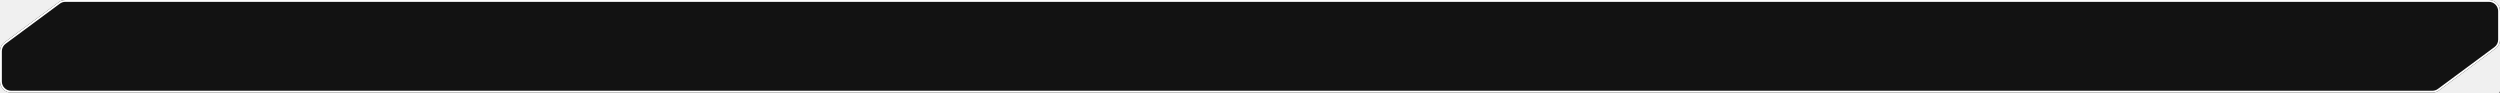
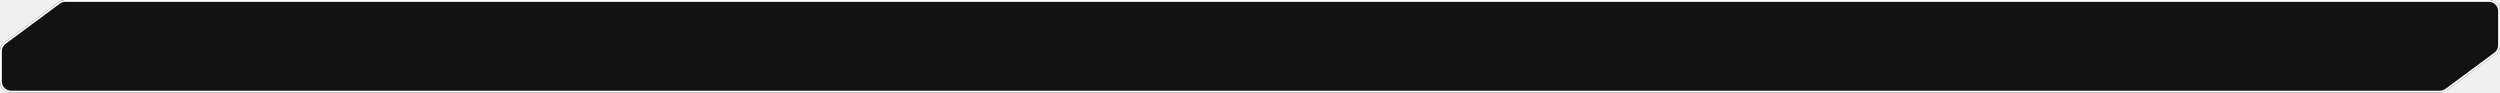
<svg xmlns="http://www.w3.org/2000/svg" width="1350" height="50" viewBox="0 0 1350 50" fill="none">
-   <mask id="path-1-inside-1_79_2916" fill="white">
-     <path fill-rule="evenodd" clip-rule="evenodd" d="M6 50C2.686 50 0 47.314 0 44V27.67C0 25.768 0.902 23.978 2.432 22.846L31.723 1.177C32.755 0.412 34.006 0 35.291 0H1344C1347.31 0 1350 2.686 1350 6V21.426C1350 23.328 1349.1 25.118 1347.57 26.249L1317.06 48.824C1316.02 49.588 1314.77 50 1313.49 50H6ZM1349.64 49.594C1349.47 49.723 1349.56 50 1349.78 50C1349.9 50 1350 49.899 1350 49.775C1350 49.59 1349.79 49.484 1349.64 49.594Z" />
+   <mask id="path-1-inside-1_195_2547" fill="white">
+     <path fill-rule="evenodd" clip-rule="evenodd" d="M6 50C2.686 50 0 47.314 0 44V27.67C0 25.768 0.902 23.978 2.432 22.846L31.723 1.177C32.755 0.412 34.006 0 35.291 0H1344C1347.31 0 1350 2.686 1350 6V24.426C1350 26.328 1349.1 28.118 1347.57 29.249L1321.11 48.824C1320.08 49.588 1318.83 50 1317.54 50H6Z" />
  </mask>
-   <path fill-rule="evenodd" clip-rule="evenodd" d="M6 50C2.686 50 0 47.314 0 44V27.67C0 25.768 0.902 23.978 2.432 22.846L31.723 1.177C32.755 0.412 34.006 0 35.291 0H1344C1347.31 0 1350 2.686 1350 6V21.426C1350 23.328 1349.1 25.118 1347.57 26.249L1317.06 48.824C1316.02 49.588 1314.77 50 1313.49 50H6ZM1349.64 49.594C1349.47 49.723 1349.56 50 1349.78 50C1349.9 50 1350 49.899 1350 49.775C1350 49.59 1349.79 49.484 1349.64 49.594Z" fill="#121212" />
-   <path d="M1317.06 48.824L1316.46 48.02L1317.06 48.824ZM1347.57 26.249L1346.97 25.445L1347.57 26.249ZM31.723 1.177L32.317 1.98L31.723 1.177ZM2.432 22.846L1.837 22.043L2.432 22.846ZM-1 27.67V44H1V27.67H-1ZM31.128 0.373L1.837 22.043L3.026 23.65L32.317 1.98L31.128 0.373ZM1344 -1H35.291V1H1344V-1ZM1351 21.426V6H1349V21.426H1351ZM1317.65 49.627L1348.16 27.053L1346.97 25.445L1316.46 48.02L1317.65 49.627ZM6 51H1313.49V49H6V51ZM1351 49.775C1351 48.769 1349.85 48.192 1349.05 48.79L1350.24 50.398C1349.72 50.776 1349 50.411 1349 49.775H1351ZM1349.78 51C1350.45 51 1351 50.452 1351 49.775H1349C1349 49.347 1349.35 49 1349.78 49V51ZM1349.78 49C1350.52 49 1350.84 49.954 1350.24 50.398L1349.05 48.79C1348.1 49.493 1348.59 51 1349.78 51V49ZM1316.46 48.02C1315.6 48.656 1314.56 49 1313.49 49V51C1314.99 51 1316.44 50.519 1317.65 49.627L1316.46 48.02ZM1349 21.426C1349 23.011 1348.25 24.503 1346.97 25.445L1348.16 27.053C1349.95 25.733 1351 23.645 1351 21.426H1349ZM1344 1C1346.76 1 1349 3.239 1349 6H1351C1351 2.134 1347.87 -1 1344 -1V1ZM32.317 1.98C33.178 1.344 34.221 1 35.291 1V-1C33.792 -1 32.333 -0.519 31.128 0.373L32.317 1.98ZM-1 44C-1 47.866 2.134 51 6 51V49C3.239 49 1 46.761 1 44H-1ZM1 27.67C1 26.085 1.752 24.593 3.026 23.65L1.837 22.043C0.053 23.363 -1 25.451 -1 27.67H1Z" fill="#FEFEFE" mask="url(#path-1-inside-1_79_2916)" />
+   <path fill-rule="evenodd" clip-rule="evenodd" d="M6 50C2.686 50 0 47.314 0 44V27.67C0 25.768 0.902 23.978 2.432 22.846L31.723 1.177C32.755 0.412 34.006 0 35.291 0H1344C1347.31 0 1350 2.686 1350 6V24.426C1350 26.328 1349.1 28.118 1347.57 29.249L1321.11 48.824C1320.08 49.588 1318.83 50 1317.54 50H6Z" fill="#121212" />
+   <path d="M1321.11 48.824L1320.52 48.02L1321.11 48.824ZM1347.57 29.249L1348.16 30.053L1347.57 29.249ZM31.723 1.177L32.317 1.98L31.723 1.177ZM2.432 22.846L1.837 22.043L2.432 22.846ZM-1 27.67V44H1V27.67H-1ZM31.128 0.373L1.837 22.043L3.026 23.65L32.317 1.98L31.128 0.373ZM1344 -1H35.291V1H1344V-1ZM1351 24.426V6H1349V24.426H1351ZM1321.7 49.627L1348.16 30.053L1346.97 28.445L1320.52 48.02L1321.7 49.627ZM6 51H1317.54V49H6V51ZM1320.52 48.02C1319.65 48.656 1318.61 49 1317.54 49V51C1319.04 51 1320.5 50.519 1321.7 49.627L1320.52 48.02ZM1349 24.426C1349 26.011 1348.25 27.503 1346.97 28.445L1348.16 30.053C1349.95 28.733 1351 26.645 1351 24.426H1349ZM1344 1C1346.76 1 1349 3.239 1349 6H1351C1351 2.134 1347.87 -1 1344 -1V1ZM32.317 1.98C33.178 1.344 34.221 1 35.291 1V-1C33.792 -1 32.333 -0.519 31.128 0.373L32.317 1.98ZM-1 44C-1 47.866 2.134 51 6 51V49C3.239 49 1 46.761 1 44H-1ZM1 27.67C1 26.085 1.752 24.593 3.026 23.65L1.837 22.043C0.053 23.363 -1 25.451 -1 27.67H1Z" fill="#FEFEFE" mask="url(#path-1-inside-1_195_2547)" />
</svg>
